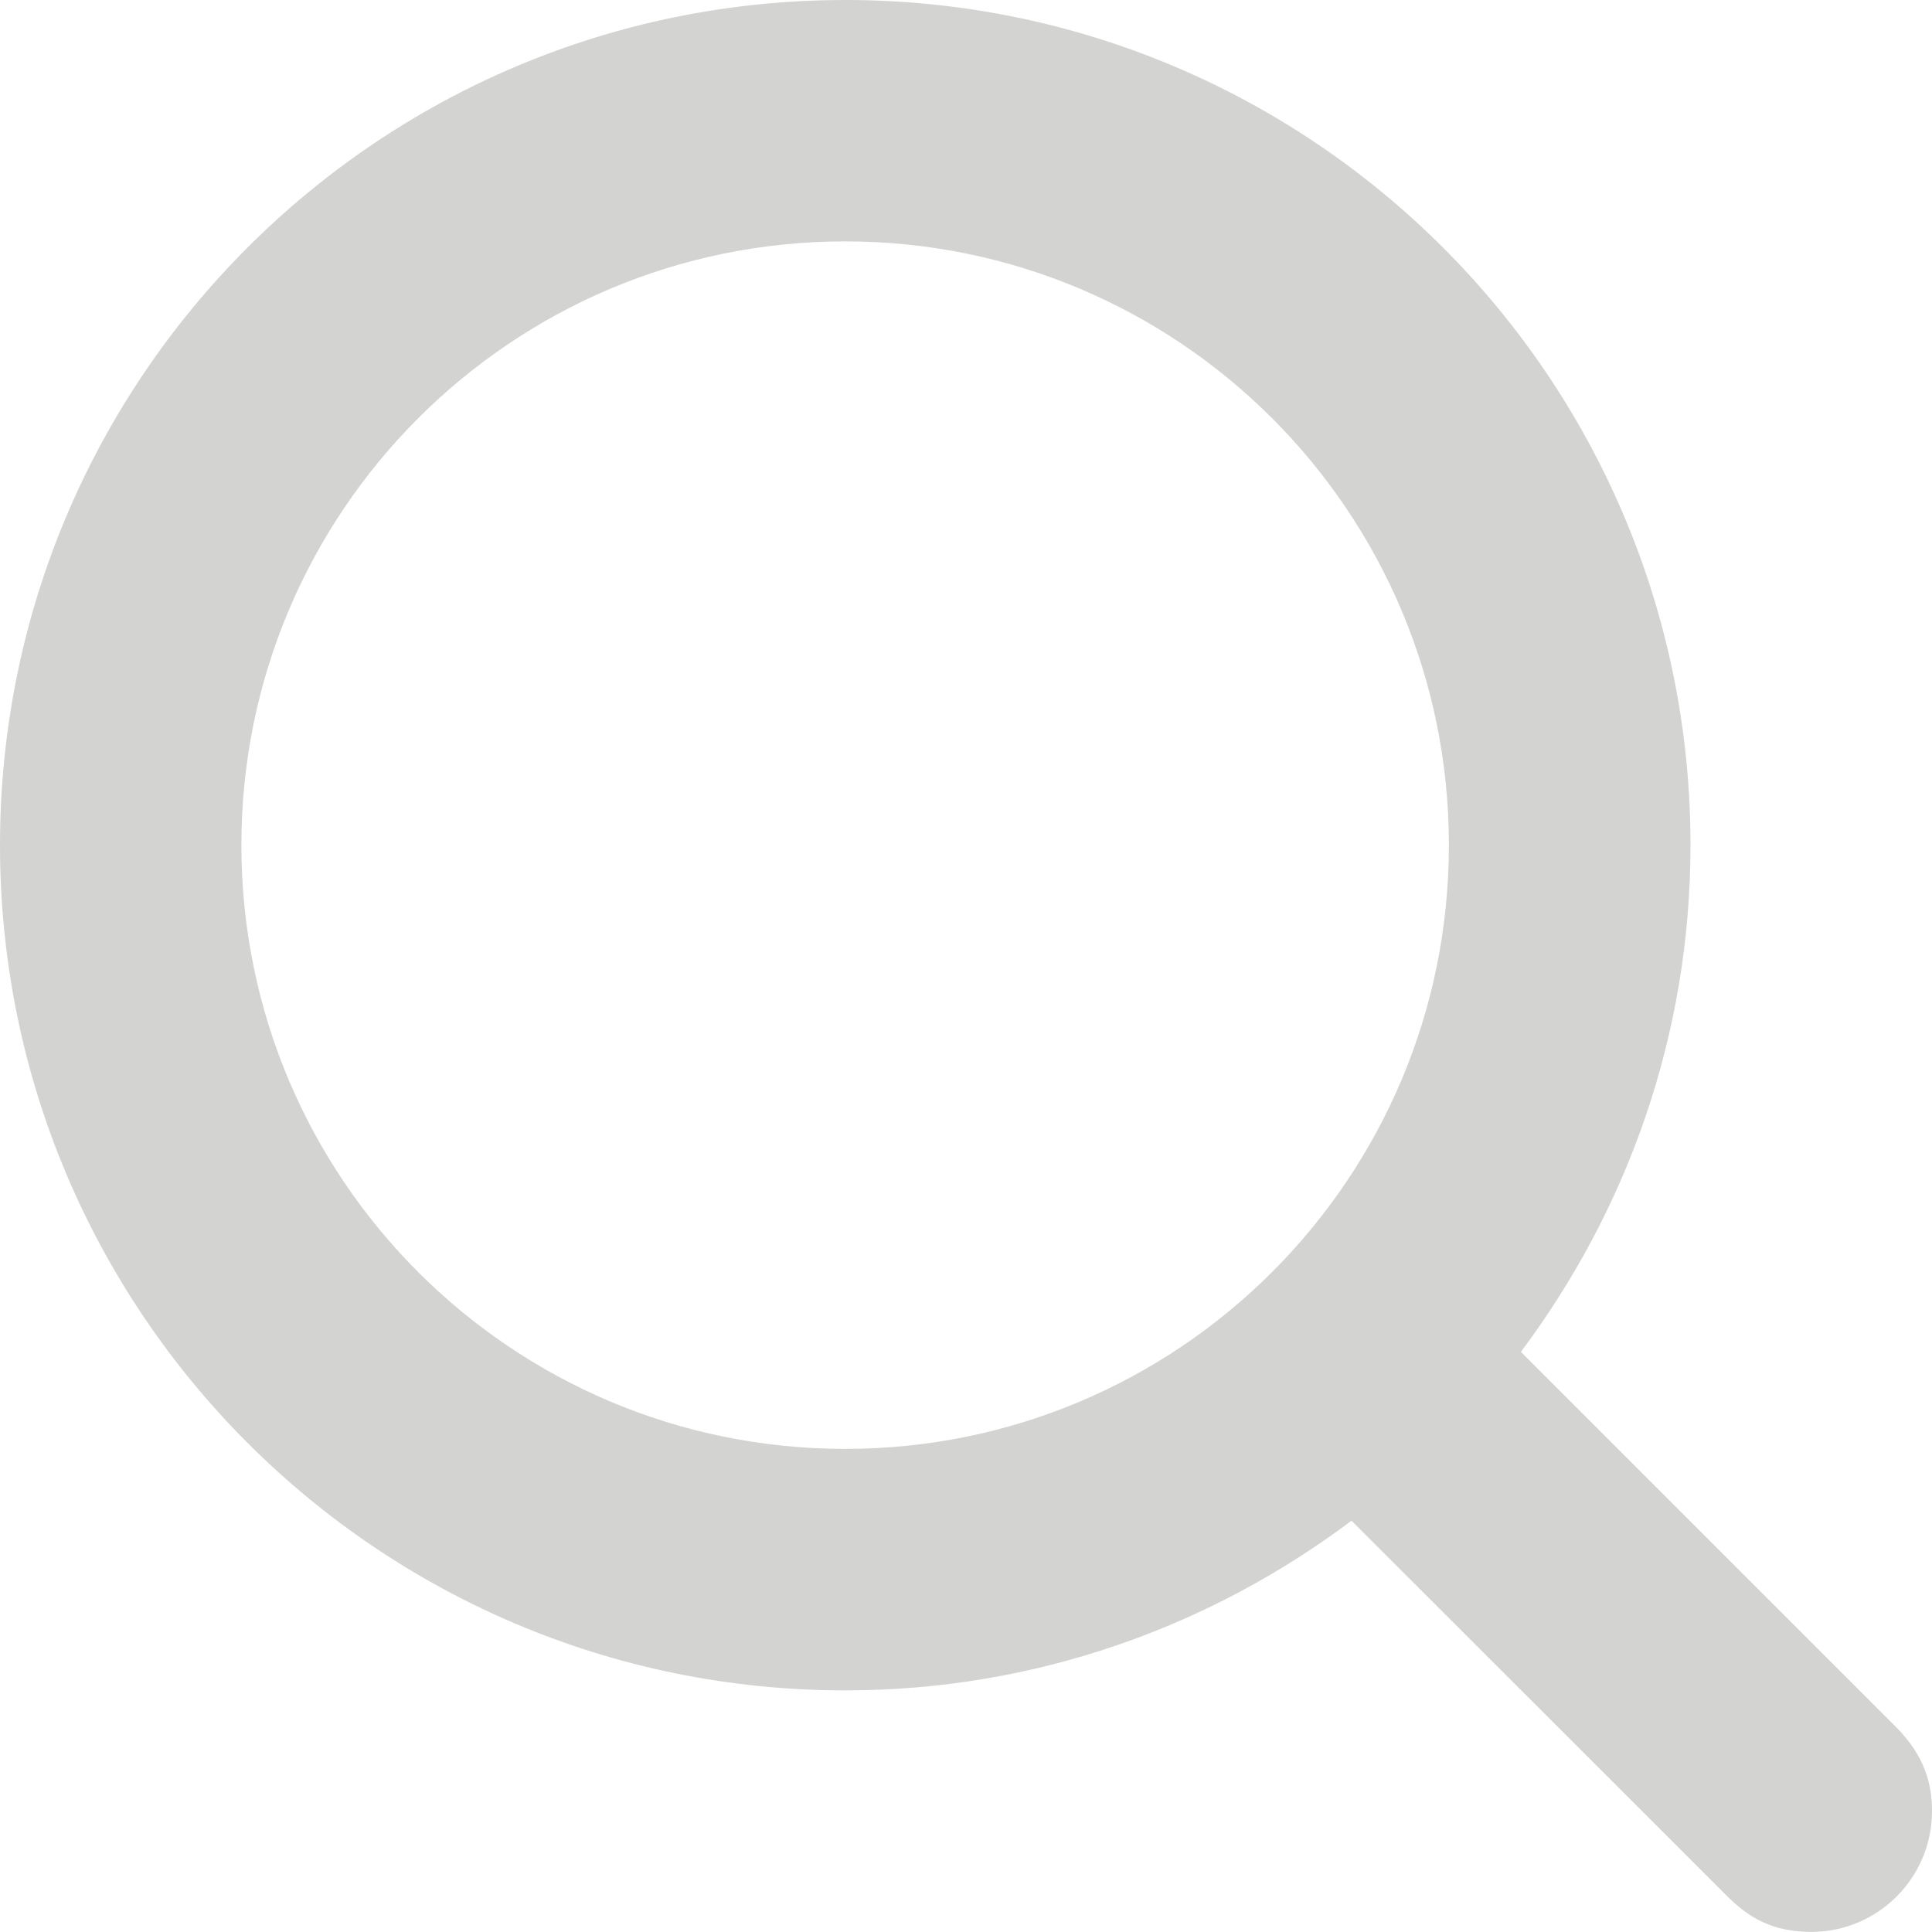
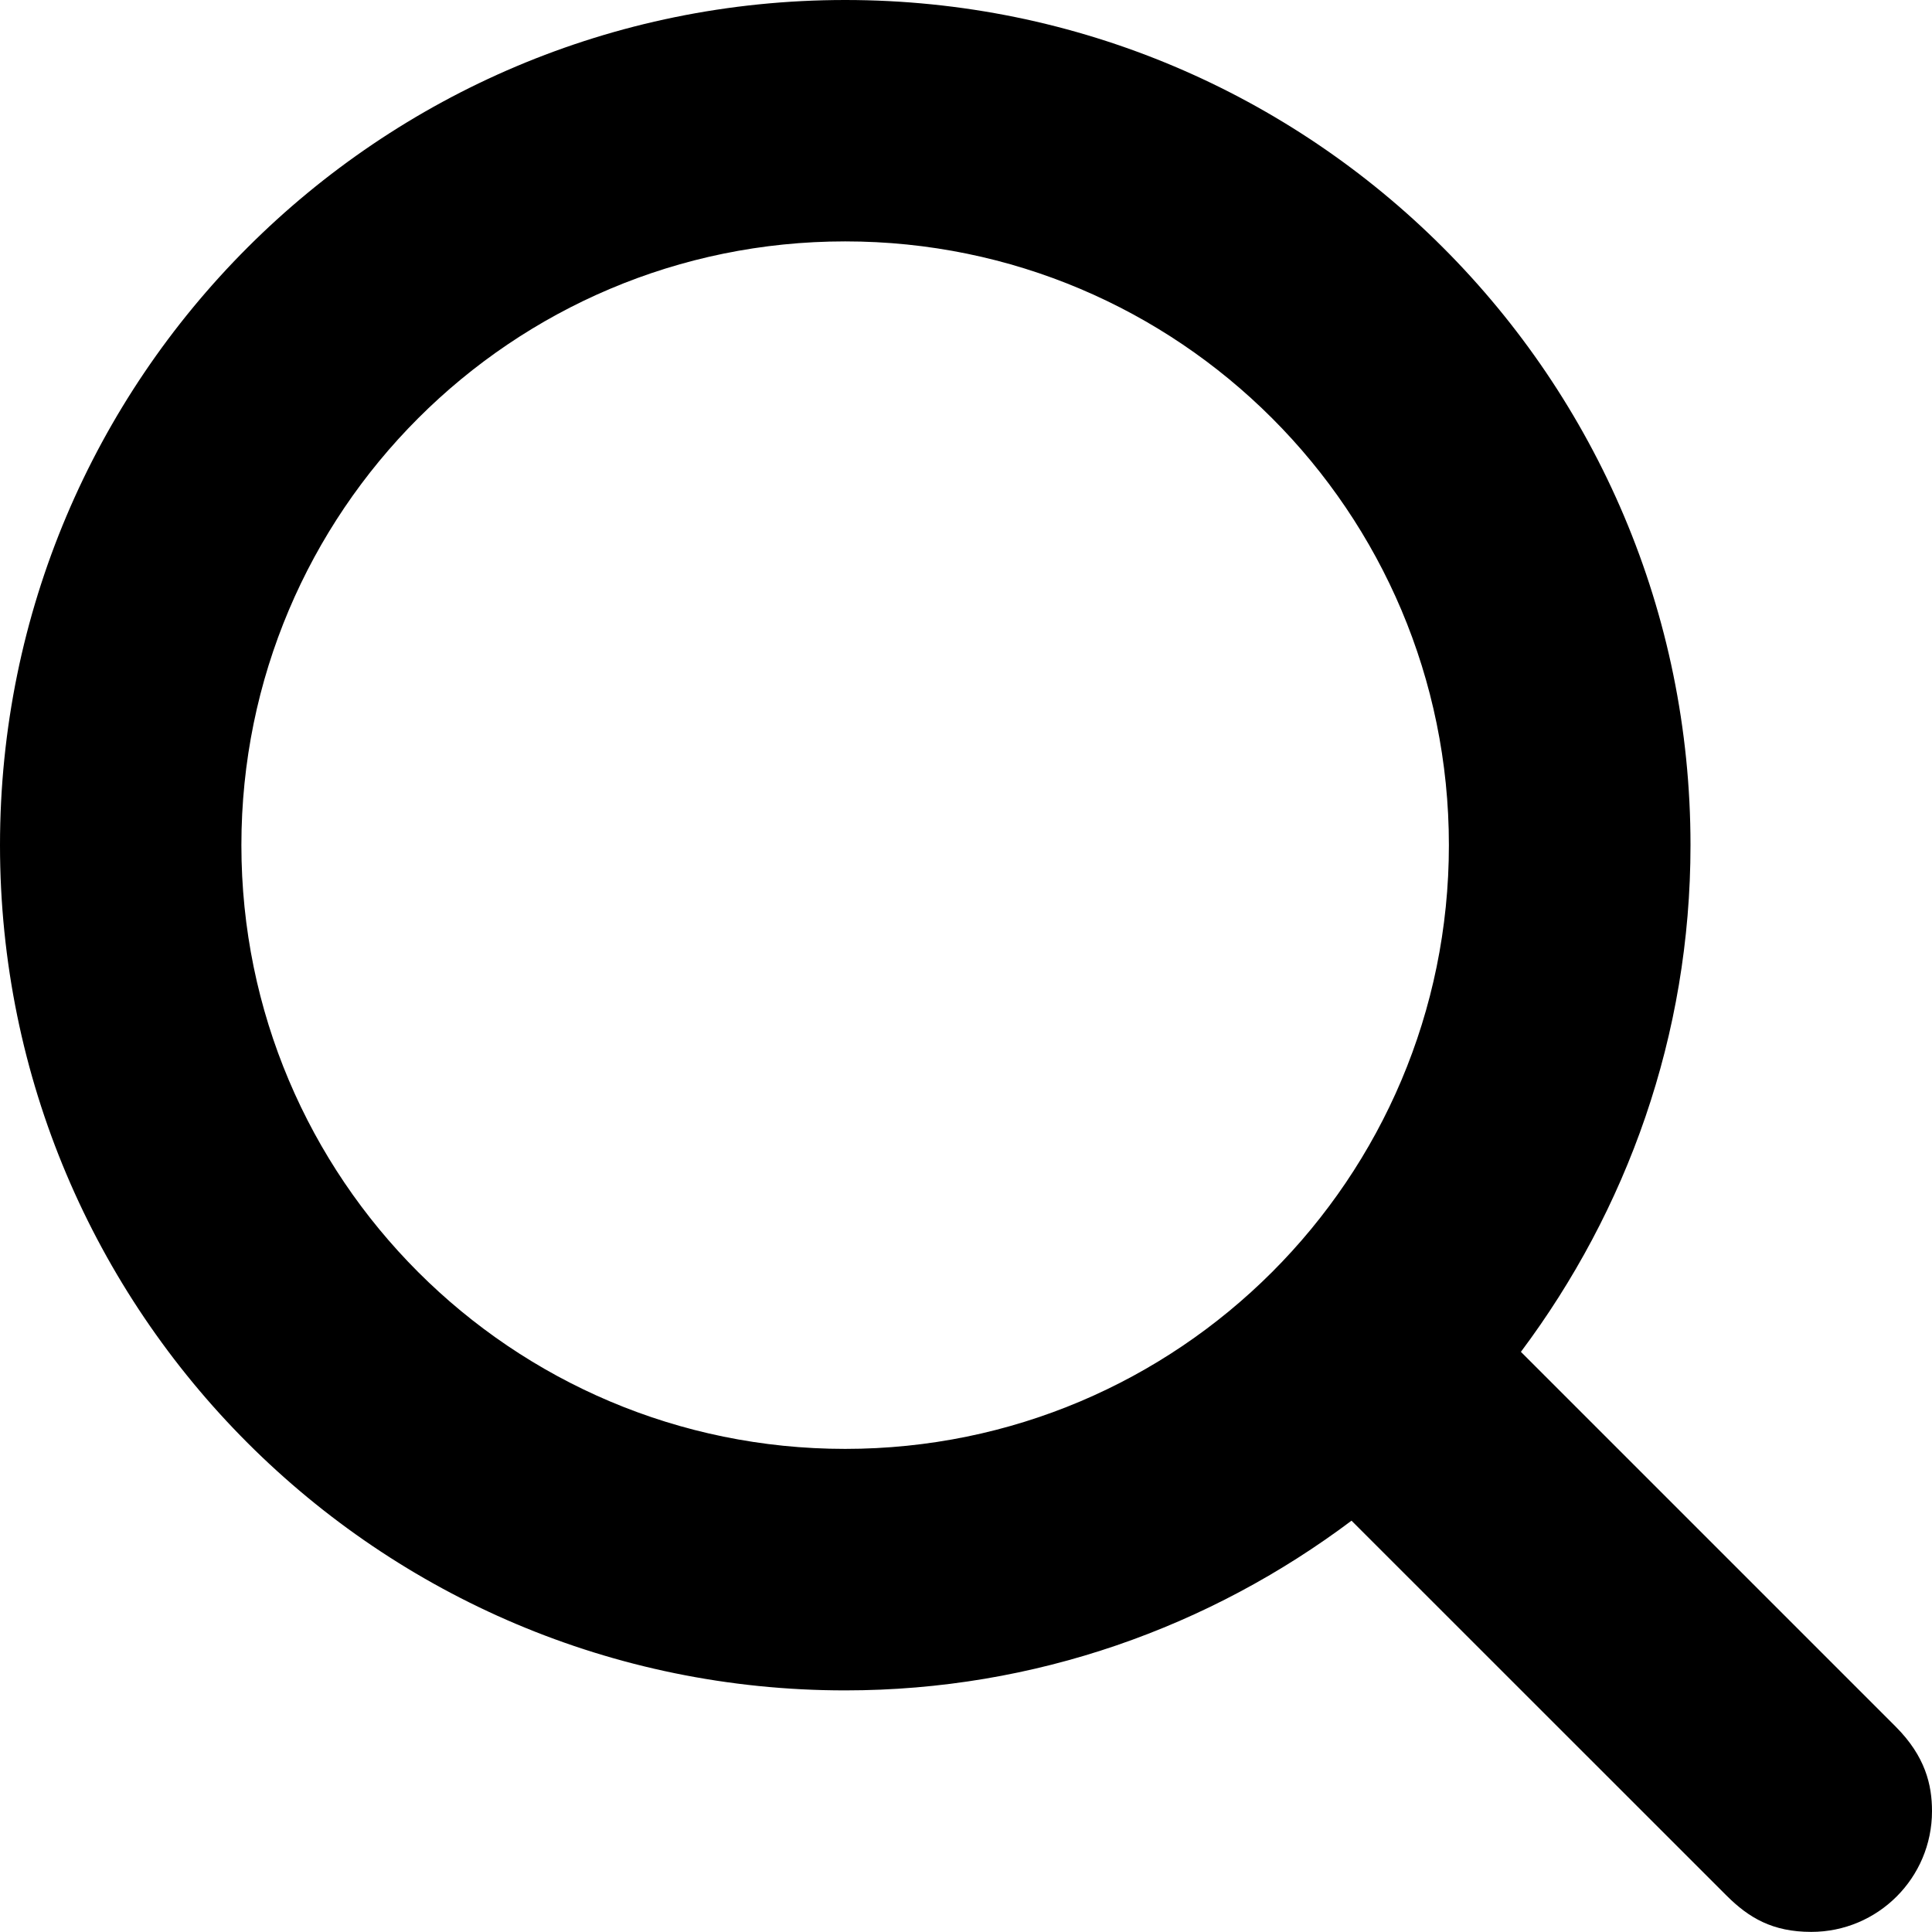
<svg xmlns="http://www.w3.org/2000/svg" version="1.1" id="Layer_1" x="0px" y="0px" width="17.6px" height="17.6px" viewBox="-0.8 -0.8 17.6 17.6" enable-background="new -0.8 -0.8 17.6 17.6" xml:space="preserve">
-   <path fill="#d3d3d2" d="M16.47,14.93l-3.415-3.415C14.02,10.226,14.6,8.634,14.6,6.899c0-4.253-3.447-7.699-7.7-7.699 S-0.8,2.646-0.8,6.899s3.446,7.7,7.699,7.7c1.734,0,3.326-0.58,4.613-1.546l3.417,3.416c0.203,0.202,0.418,0.33,0.771,0.33 c0.607,0,1.1-0.492,1.1-1.1C16.8,15.459,16.739,15.2,16.47,14.93z M1.399,6.899c0-3.038,2.462-5.5,5.5-5.5s5.5,2.462,5.5,5.5 s-2.462,5.5-5.5,5.5S1.399,9.938,1.399,6.899z" />
+   <path d="M16.47,14.93l-3.415-3.415C14.02,10.226,14.6,8.634,14.6,6.899c0-4.253-3.447-7.699-7.7-7.699 S-0.8,2.646-0.8,6.899s3.446,7.7,7.699,7.7c1.734,0,3.326-0.58,4.613-1.546l3.417,3.416c0.203,0.202,0.418,0.33,0.771,0.33 c0.607,0,1.1-0.492,1.1-1.1C16.8,15.459,16.739,15.2,16.47,14.93z M1.399,6.899c0-3.038,2.462-5.5,5.5-5.5s5.5,2.462,5.5,5.5 s-2.462,5.5-5.5,5.5S1.399,9.938,1.399,6.899z" />
</svg>
